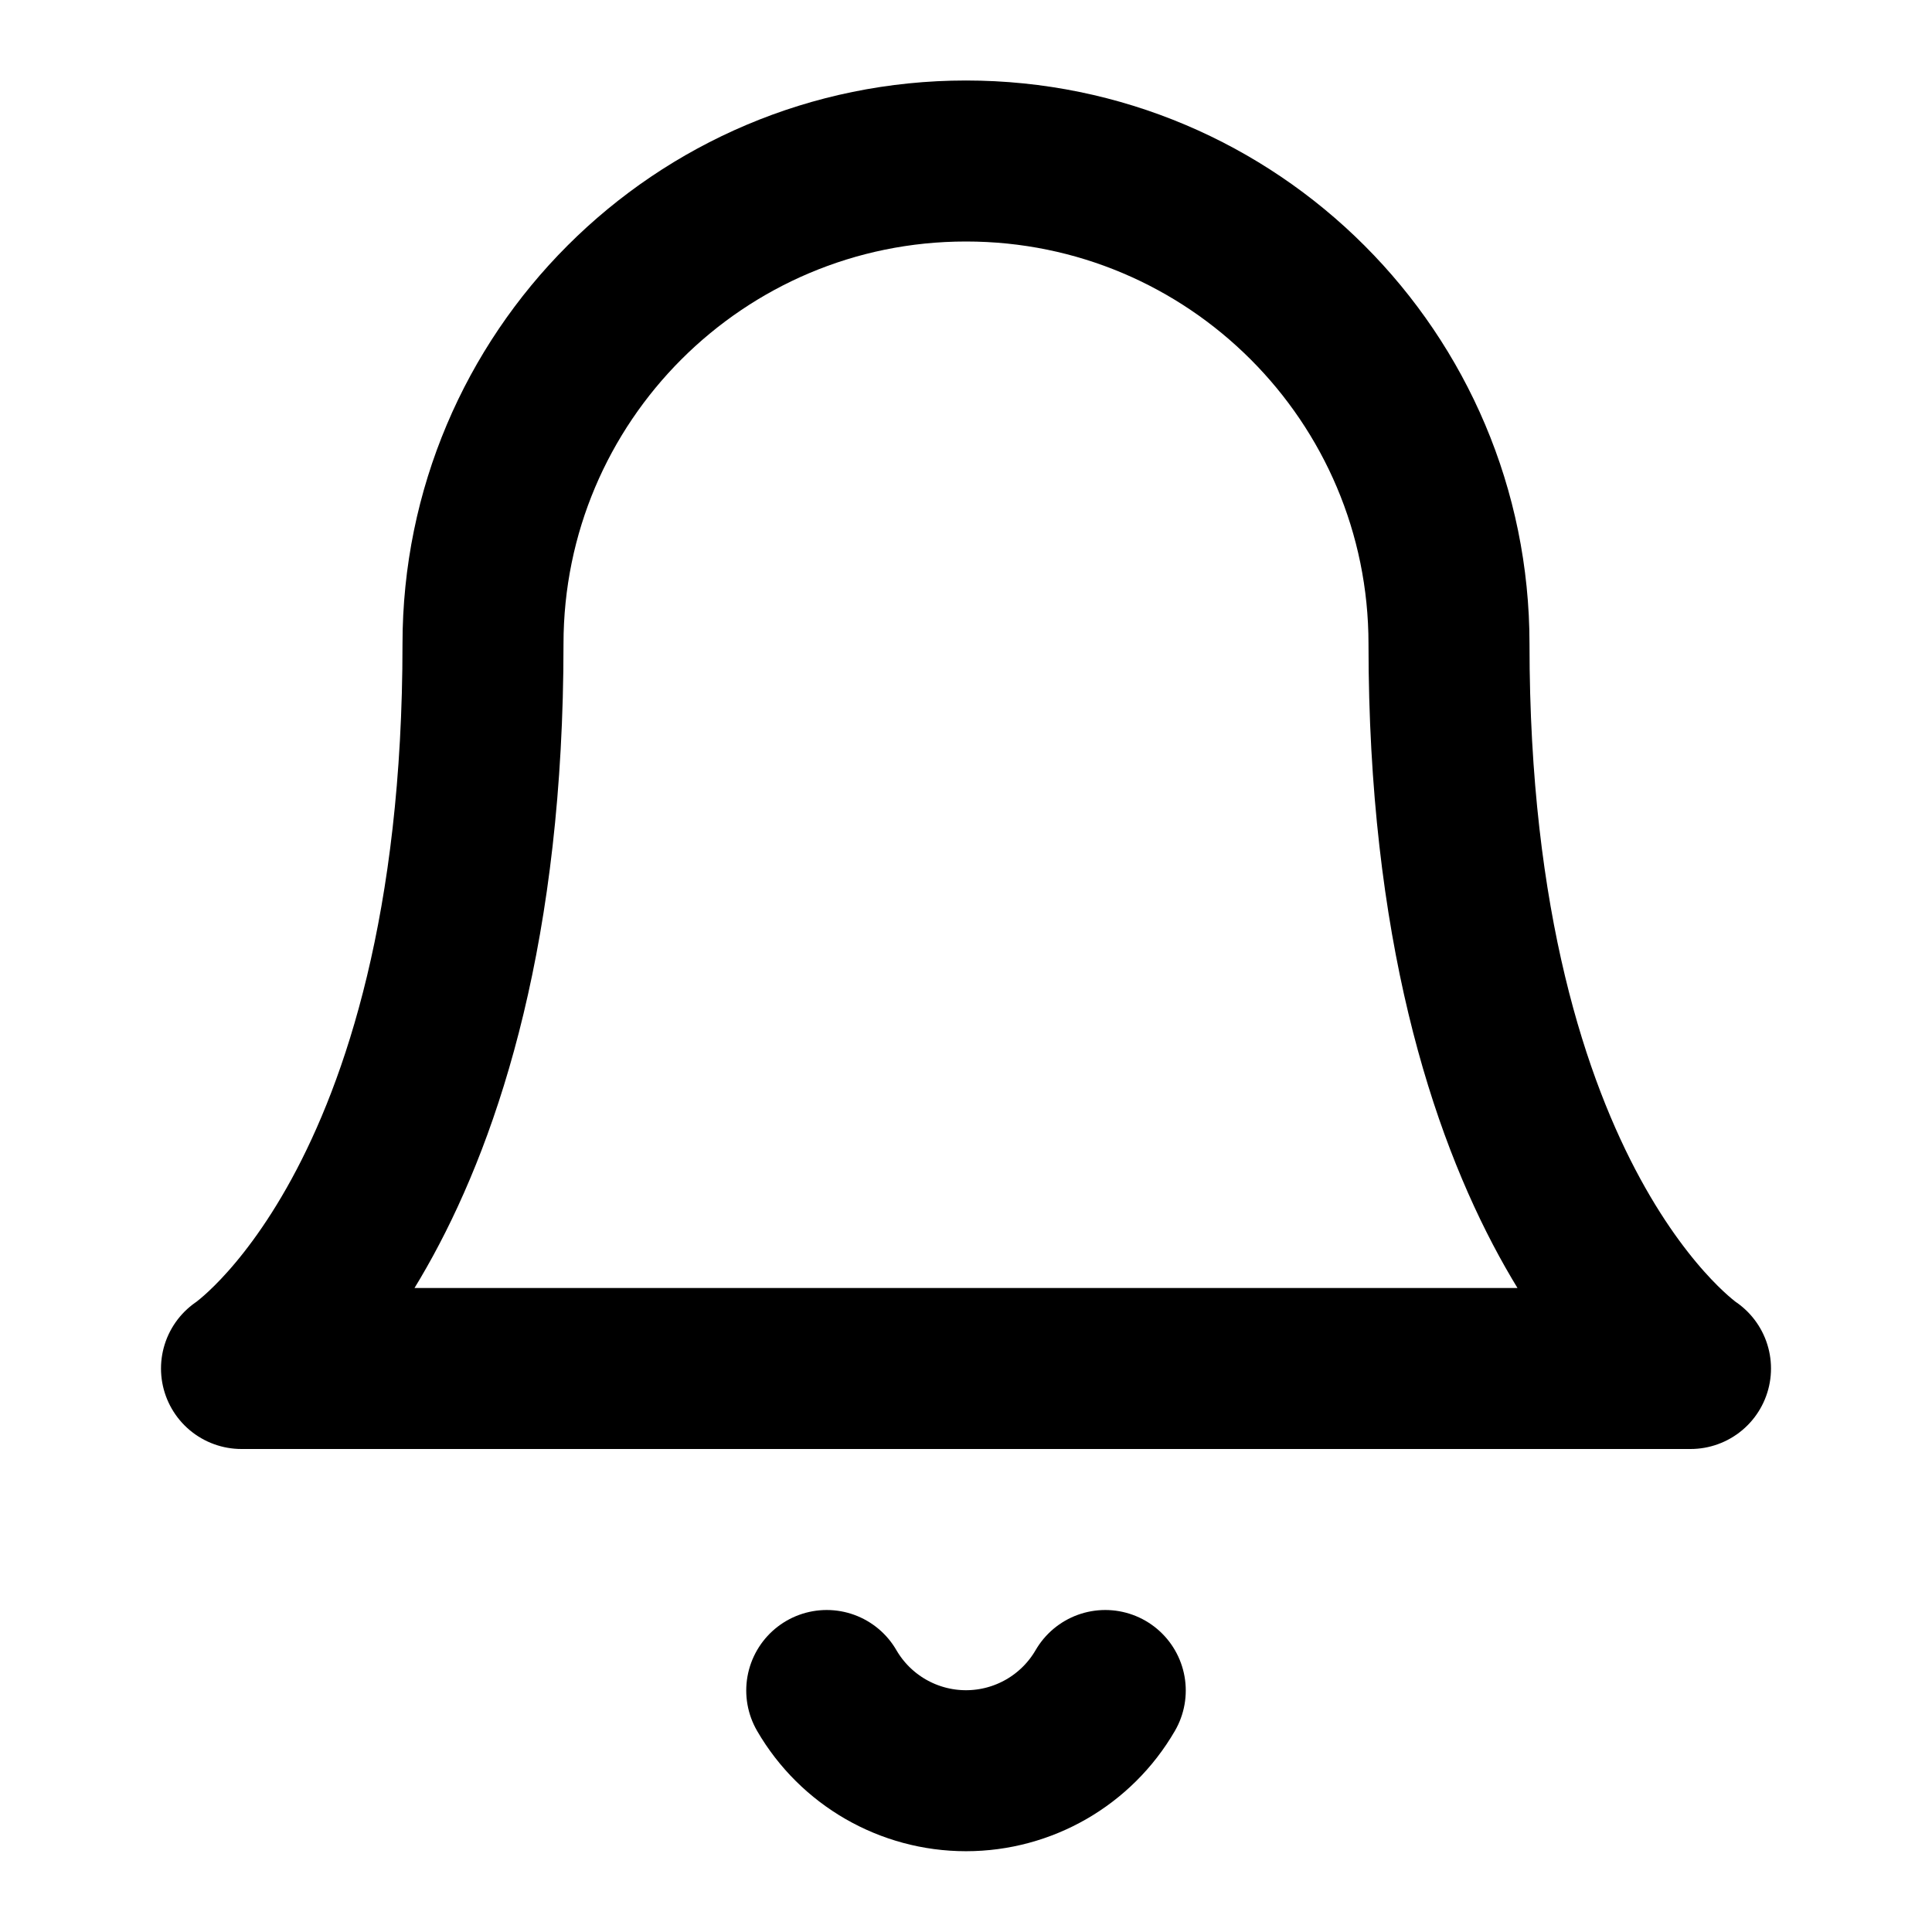
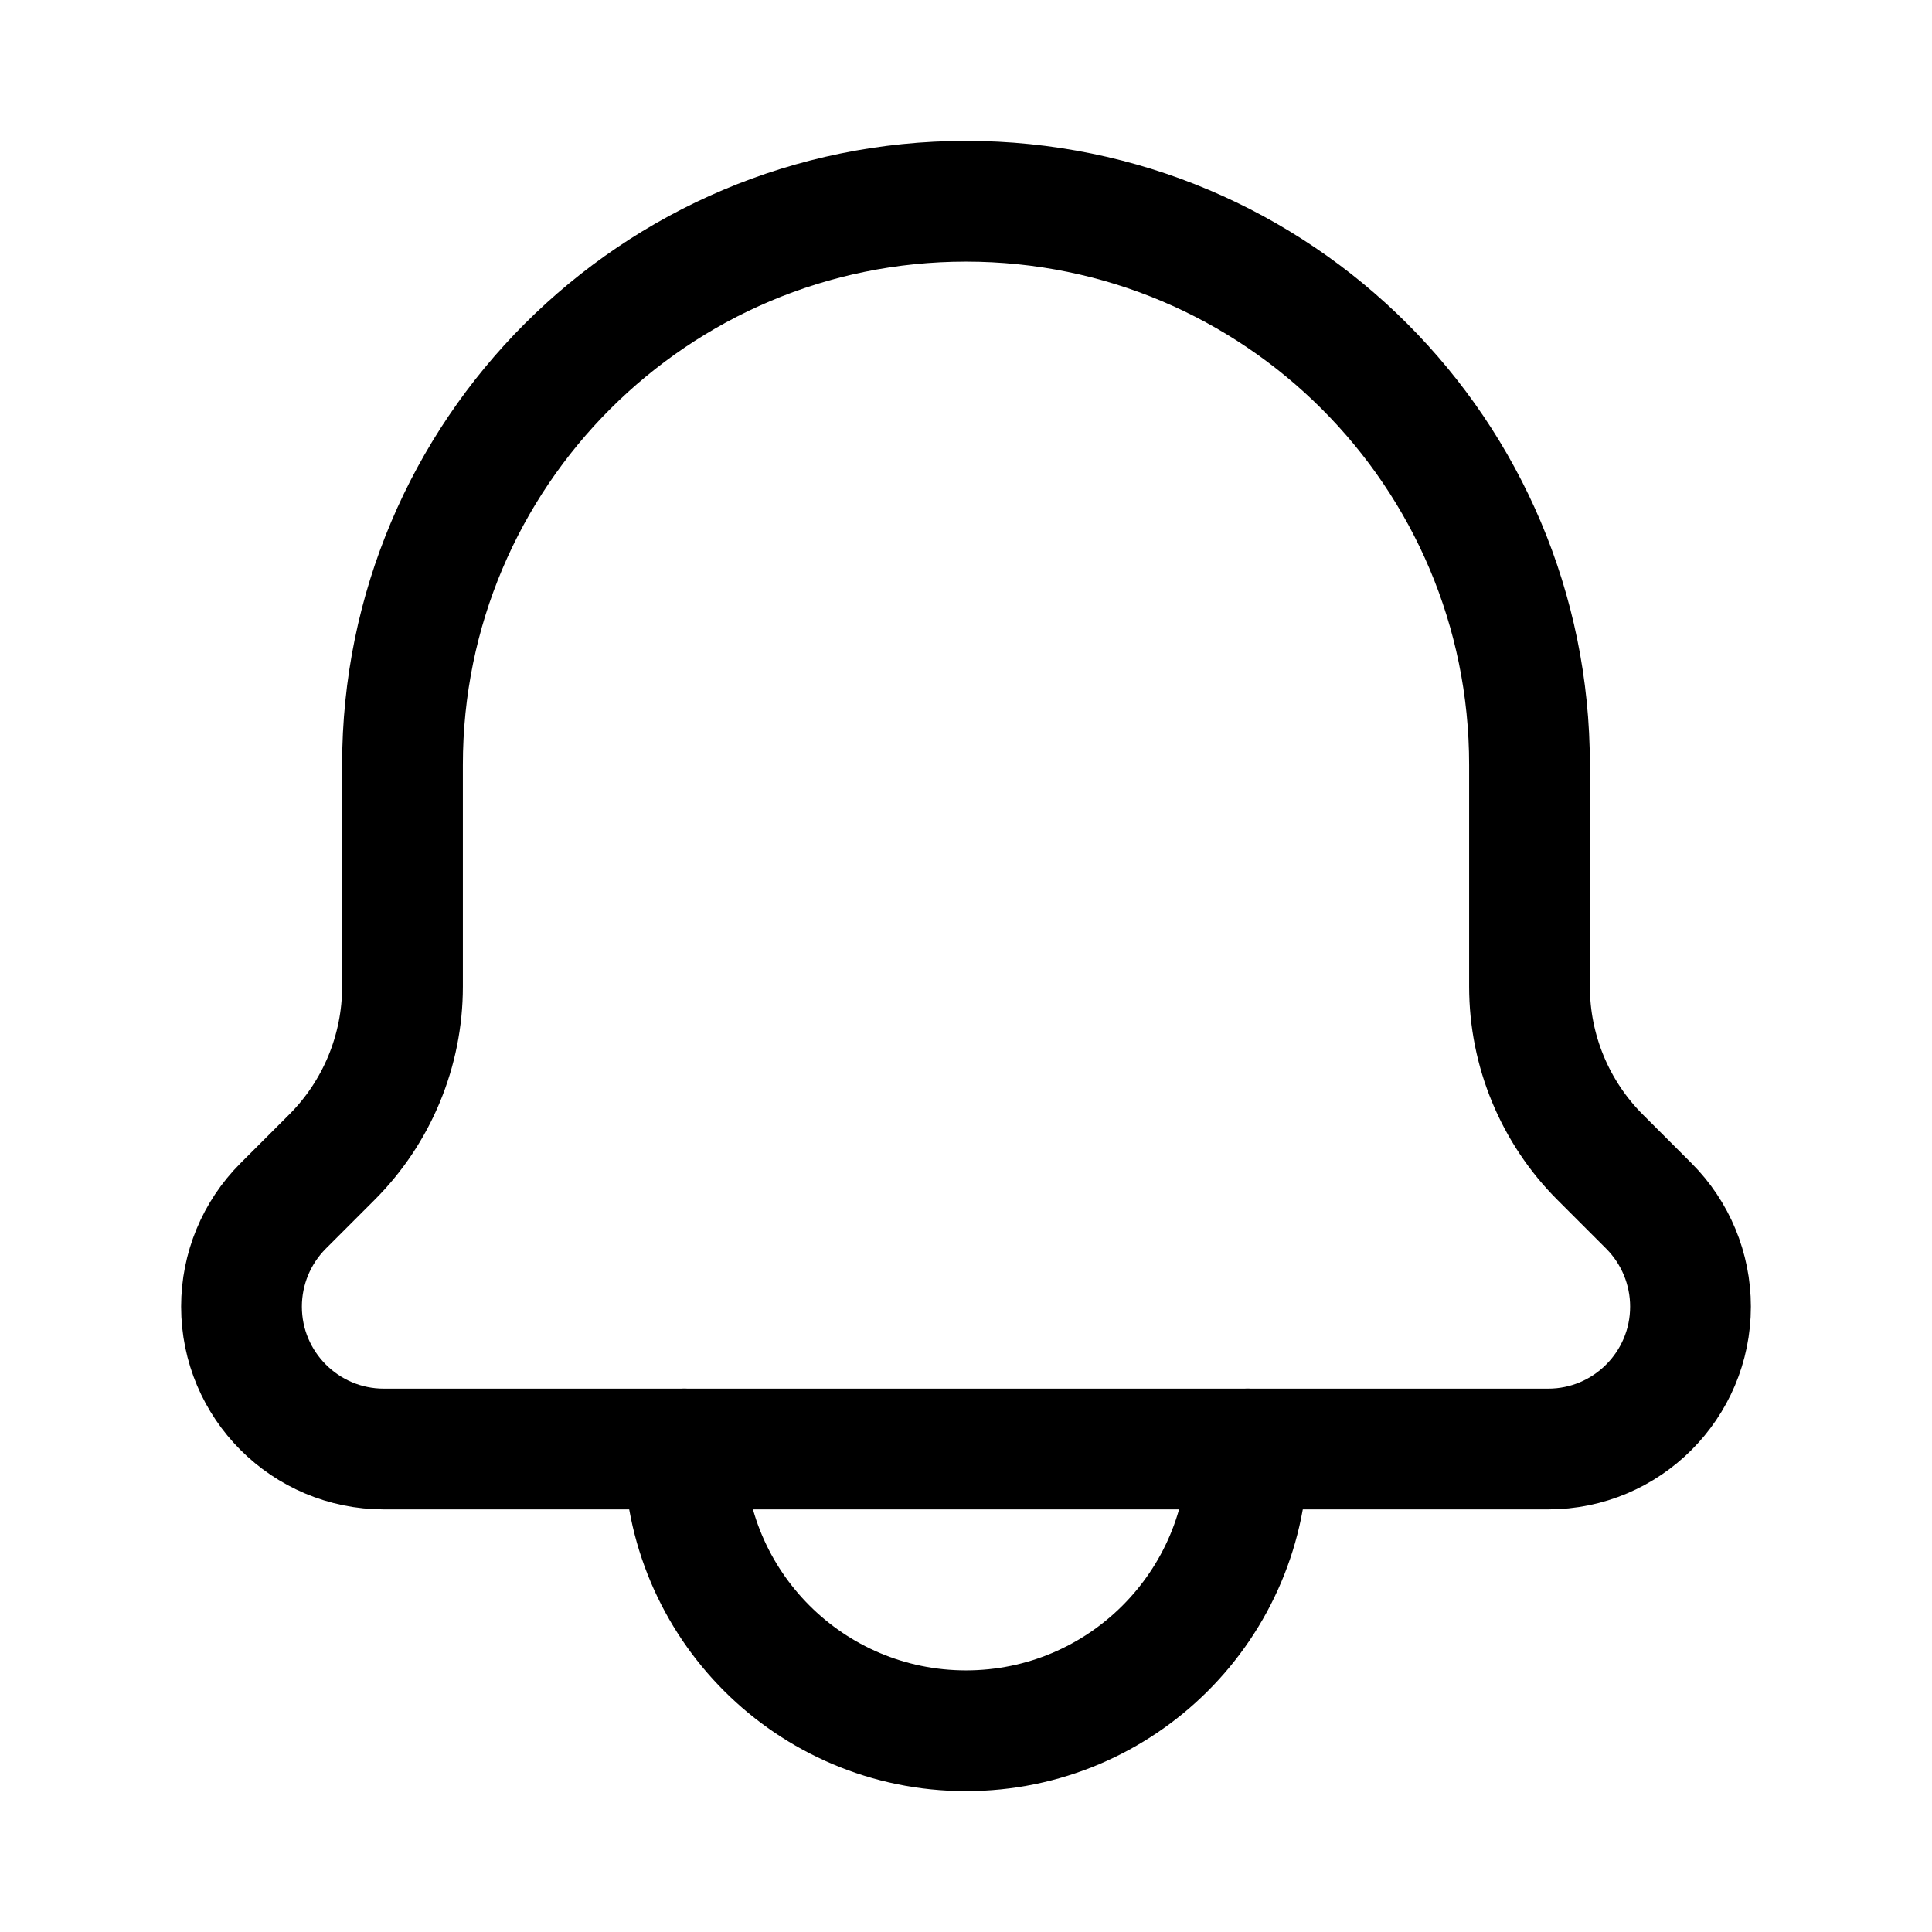
- <svg xmlns="http://www.w3.org/2000/svg" viewBox="0 0 24 24" fill="none" stroke="currentColor" stroke-width="2" stroke-linecap="round" stroke-linejoin="round">
-   <path d="M18 8a6 6 0 0 0-12 0c0 7-3 9-3 9h18s-3-2-3-9" />
-   <path d="M13.73 21a2 2 0 0 1-3.46 0" />
+ <svg xmlns="http://www.w3.org/2000/svg" viewBox="0 0 24 24" fill="none">
+   <path d="M15.5 18C15.5 19.933 13.933 21.5 12 21.5C10.067 21.5 8.5 19.933 8.5 18" stroke="currentColor" stroke-linecap="round" stroke-linejoin="round" stroke-width="1.5" />
+   <path d="M19.231 18H4.769C3.792 18 3 17.208 3 16.231C3 15.762 3.186 15.312 3.518 14.98L4.121 14.377C4.684 13.815 5 13.051 5 12.256V9.5C5 5.634 8.134 2.5 12 2.5C15.866 2.5 19 5.634 19 9.5V12.256C19 13.051 19.316 13.815 19.879 14.377L20.482 14.98C20.814 15.312 21 15.762 21 16.231C21 17.208 20.208 18 19.231 18Z" stroke="currentColor" stroke-linecap="round" stroke-linejoin="round" stroke-width="1.5" />
</svg>
